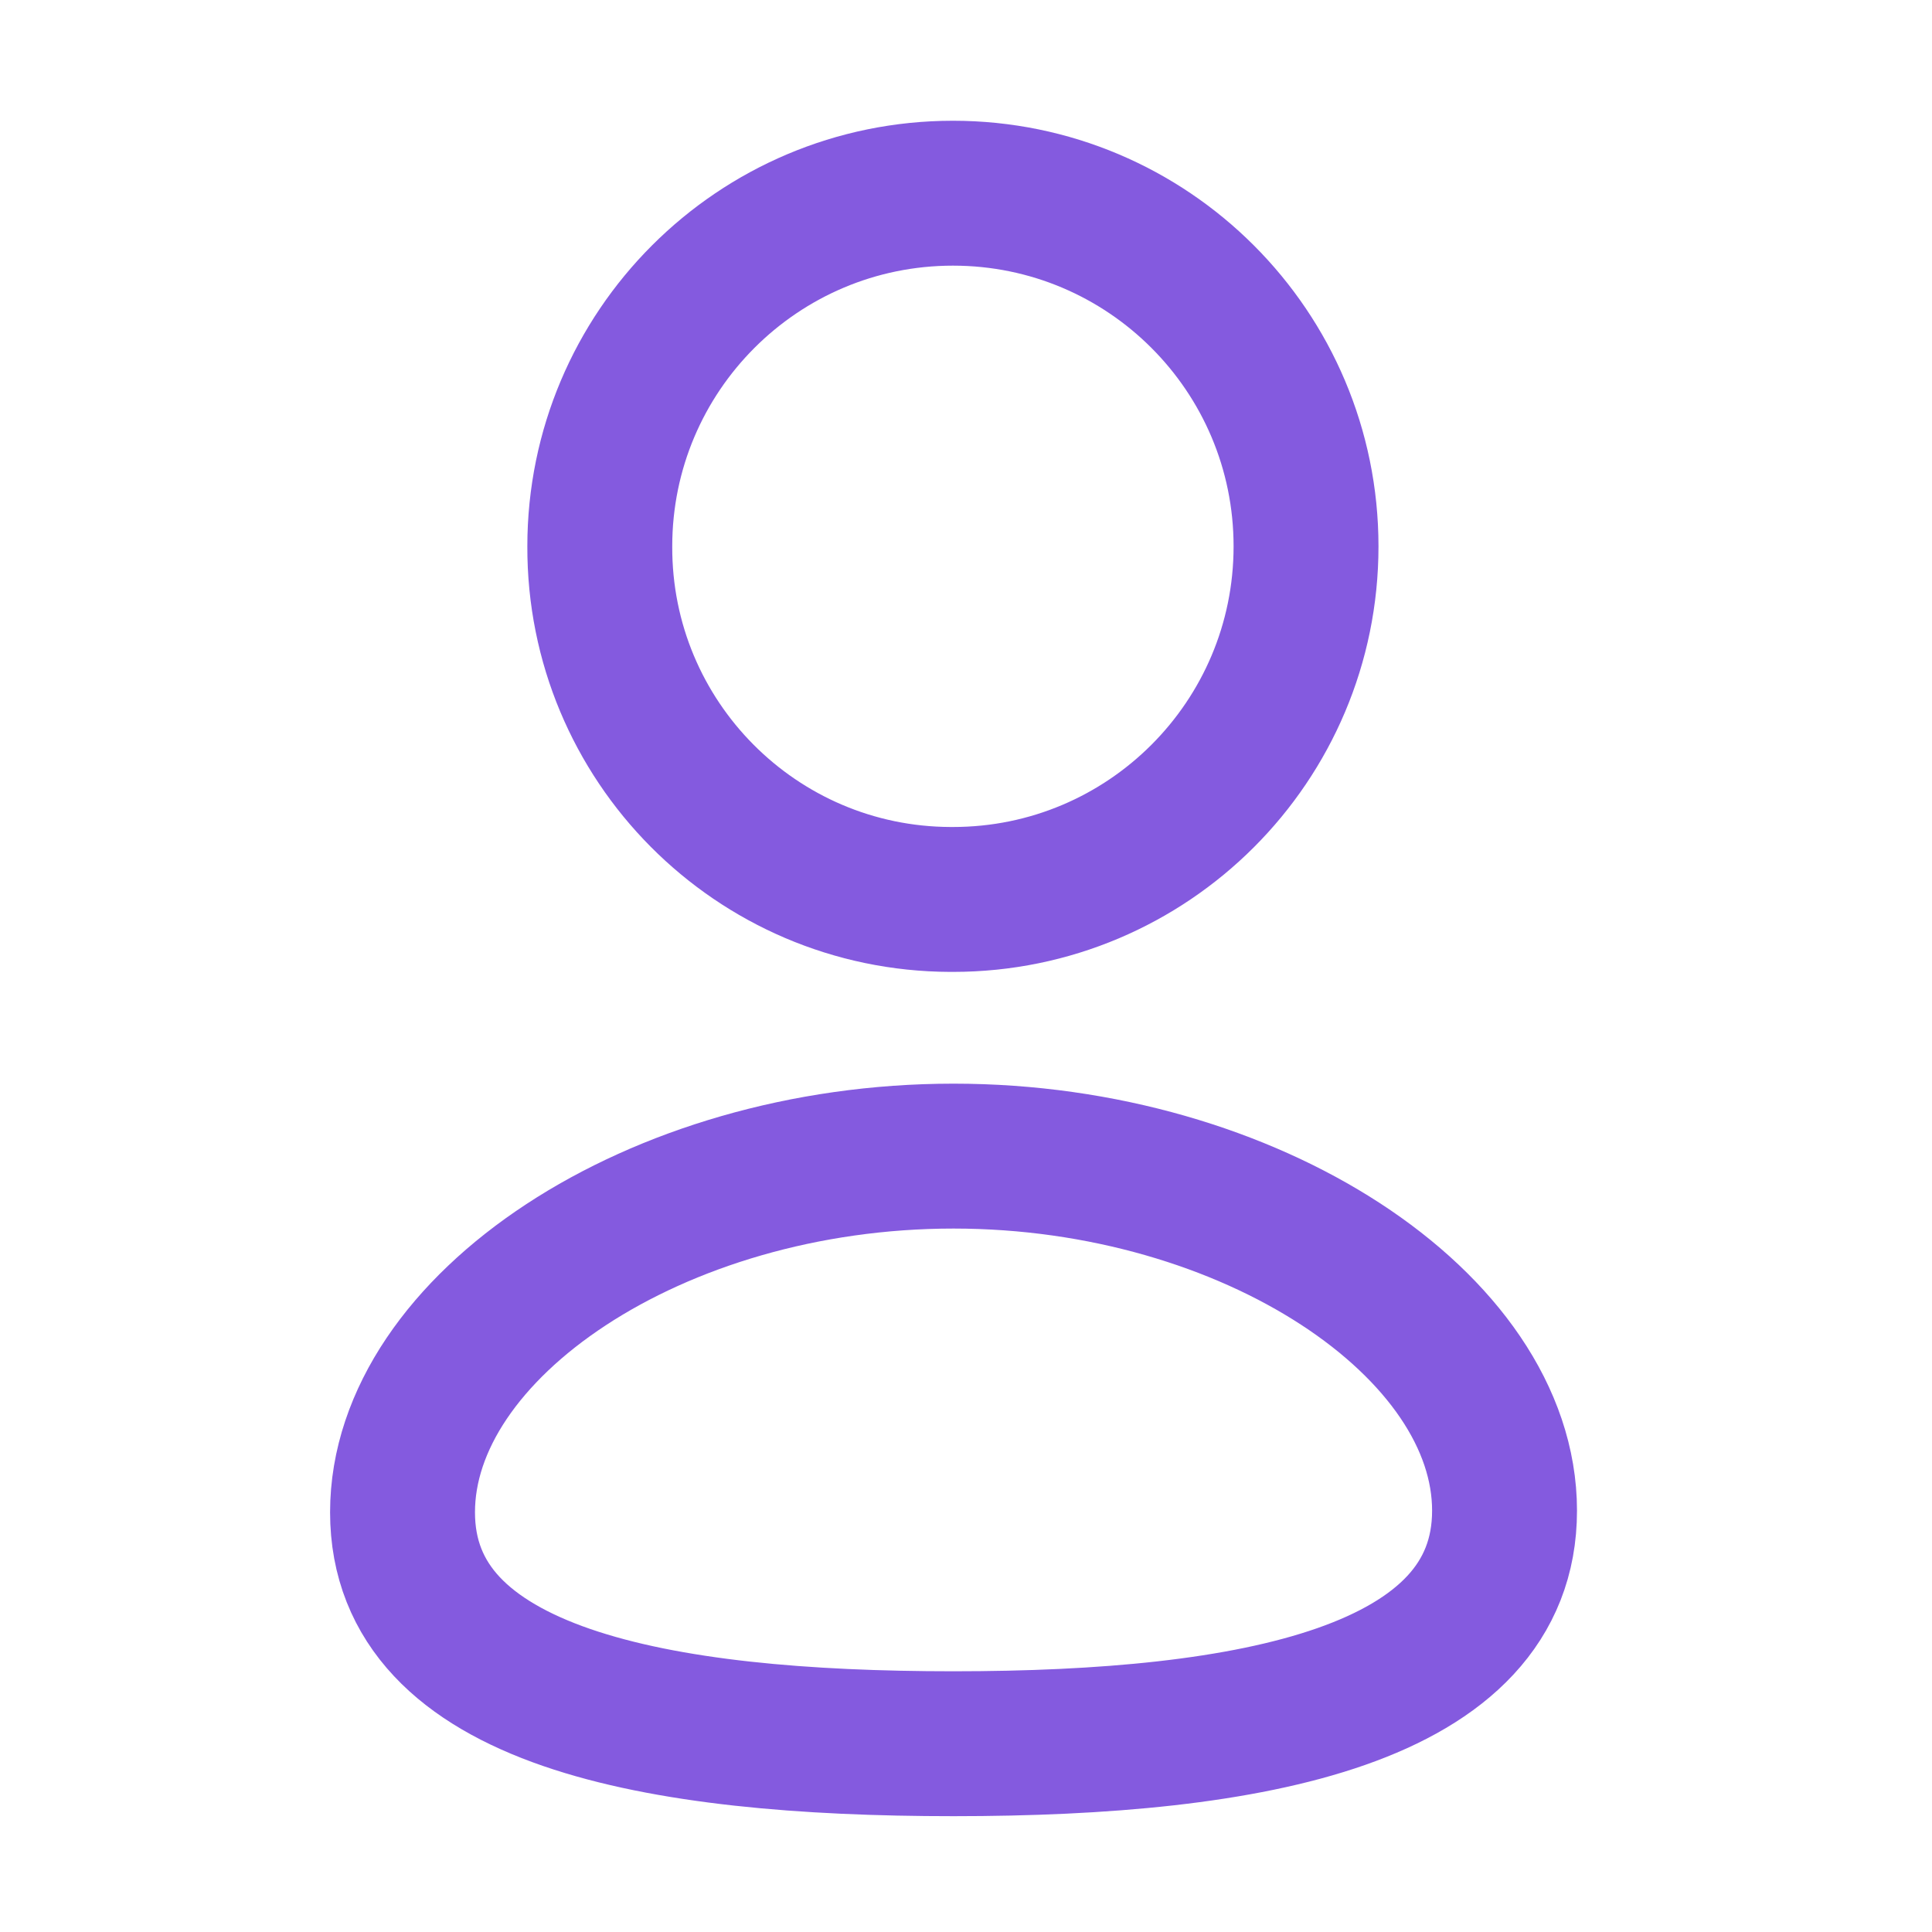
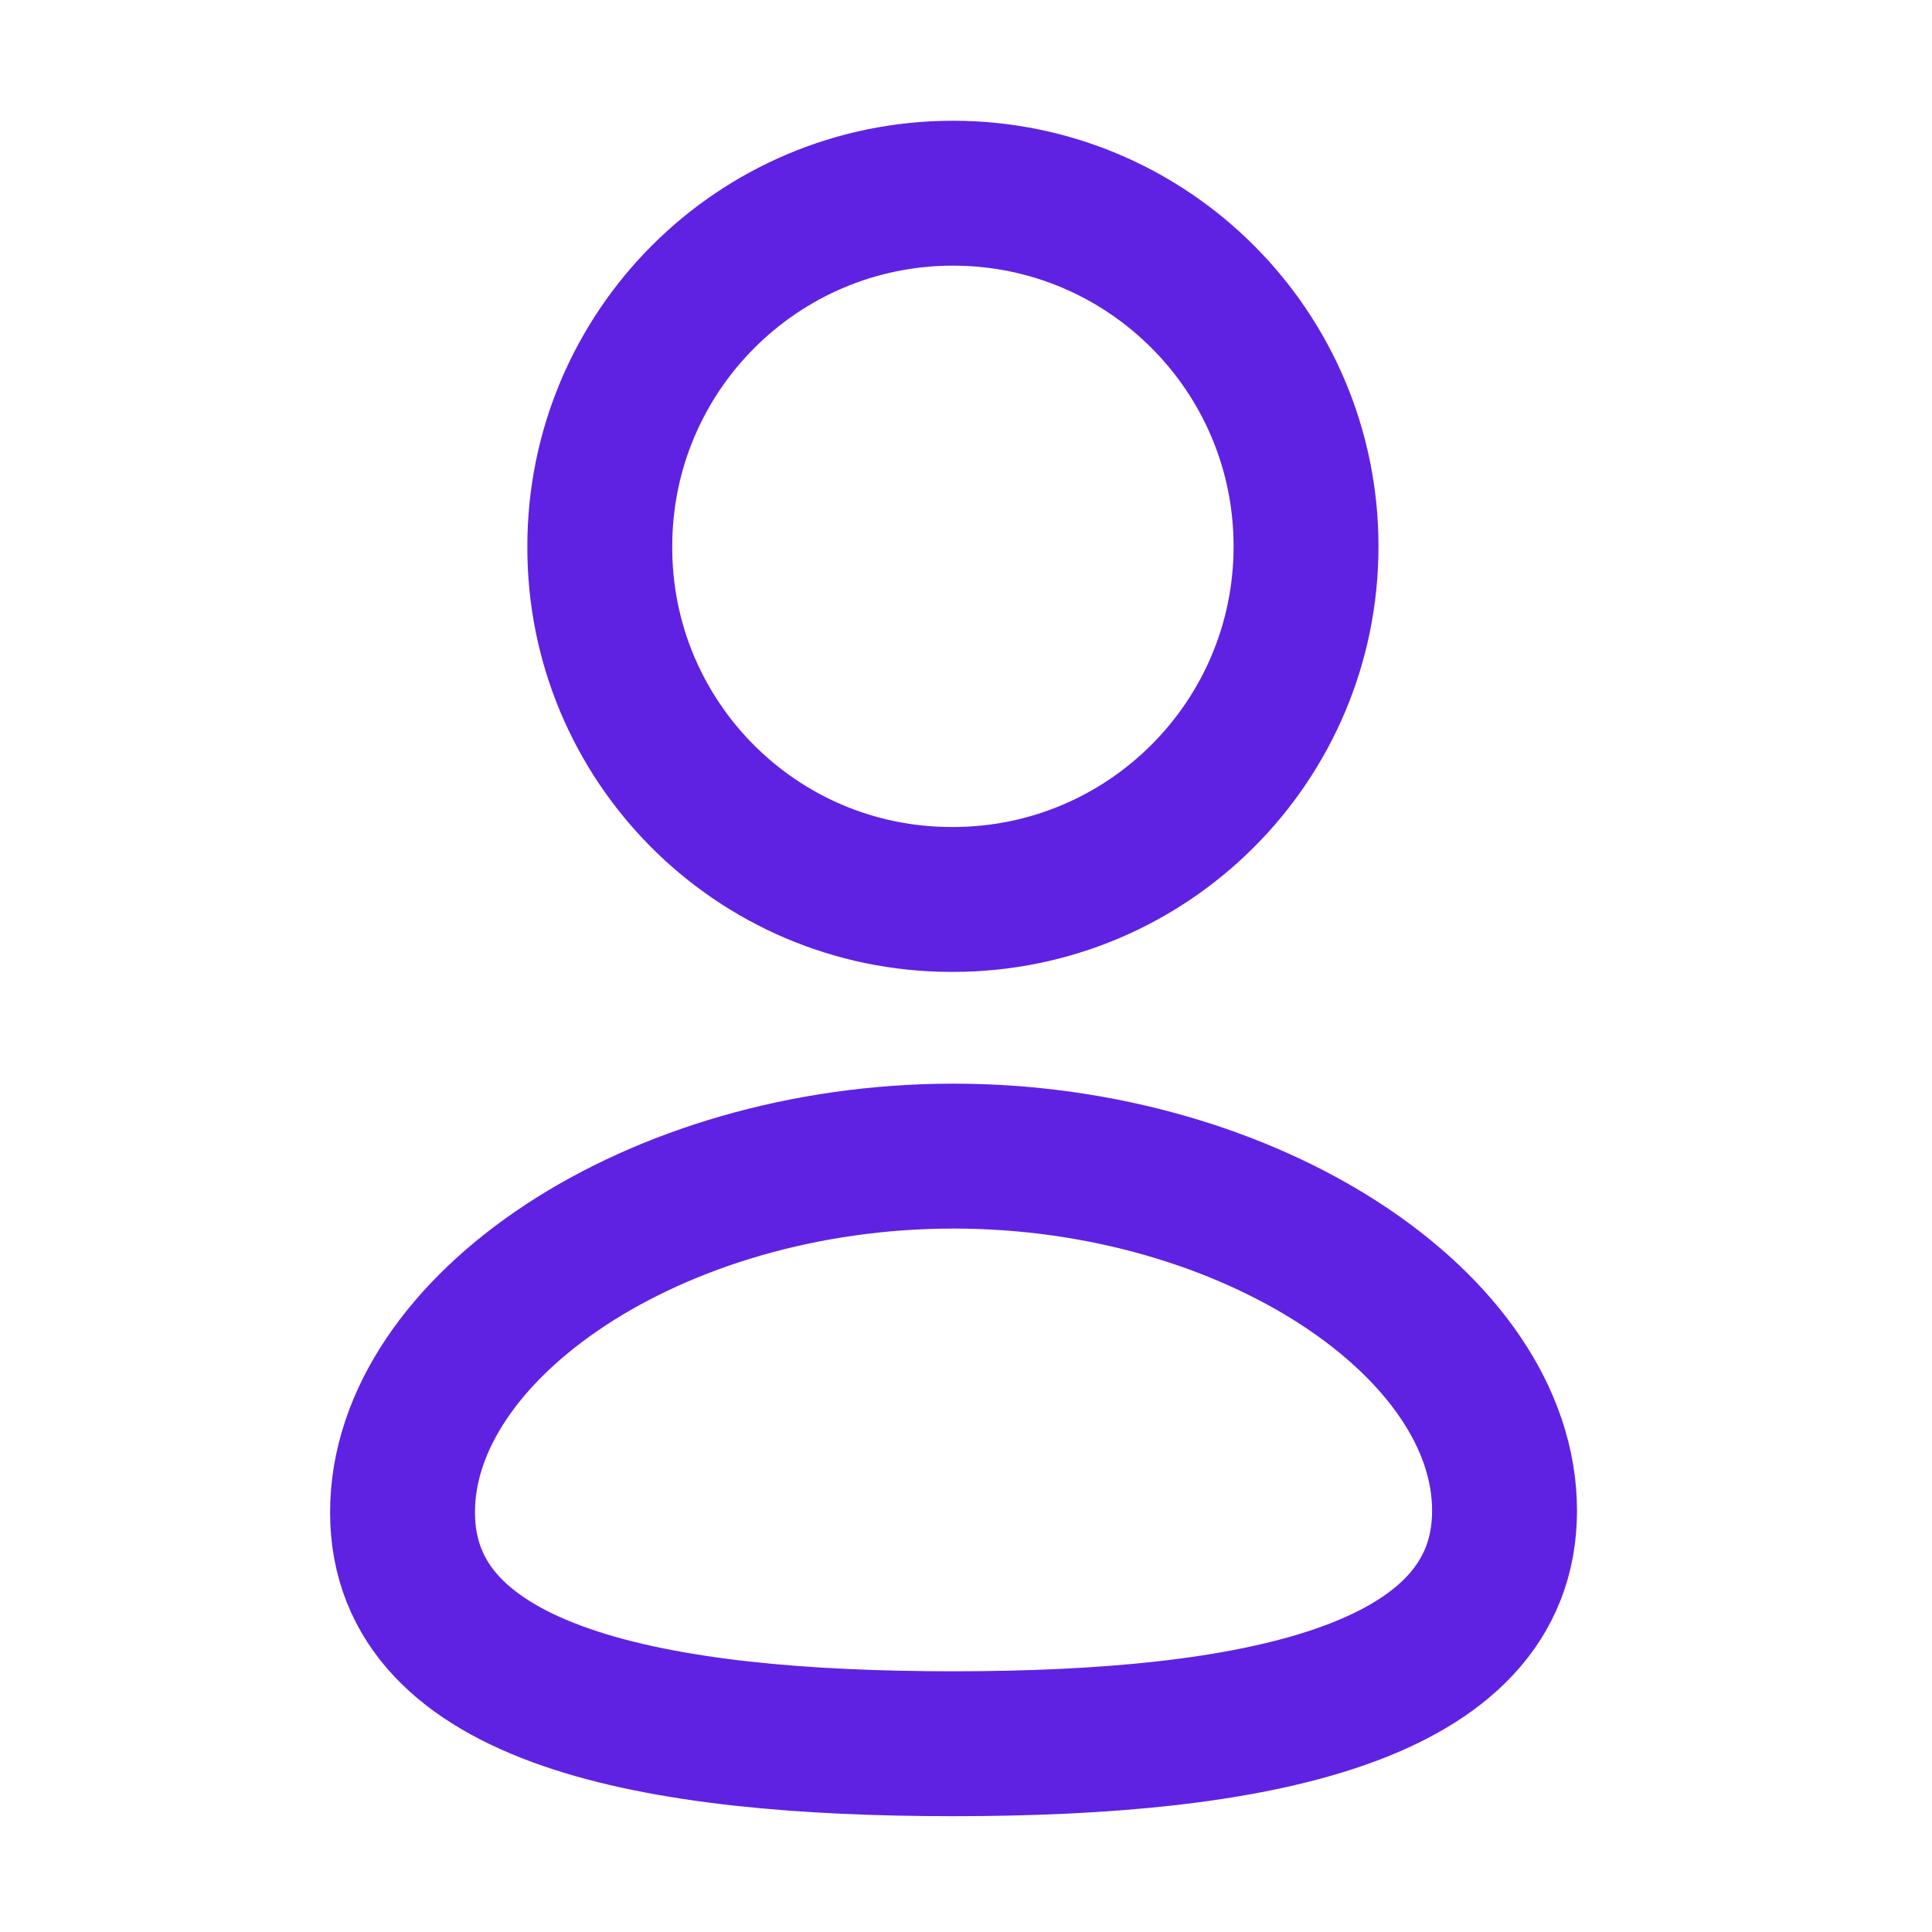
<svg xmlns="http://www.w3.org/2000/svg" width="20" height="20" viewBox="0 0 20 20" fill="none">
-   <path fill-rule="evenodd" clip-rule="evenodd" d="M9.871 18.051C6.794 18.051 4.167 17.572 4.167 15.655C4.167 13.738 6.778 11.968 9.871 11.968C12.947 11.968 15.575 13.721 15.575 15.638C15.575 17.554 12.964 18.051 9.871 18.051Z" stroke="#845ADF" stroke-width="1.5" stroke-linecap="round" stroke-linejoin="round" />
-   <path fill-rule="evenodd" clip-rule="evenodd" d="M9.865 9.311C11.884 9.311 13.52 7.675 13.52 5.656C13.52 3.637 11.884 2 9.865 2C7.846 2 6.209 3.637 6.209 5.656C6.202 7.668 7.827 9.305 9.839 9.311C9.848 9.311 9.857 9.311 9.865 9.311Z" stroke="#845ADF" stroke-width="1.5" stroke-linecap="round" stroke-linejoin="round" />
+   <path fill-rule="evenodd" clip-rule="evenodd" d="M9.871 18.051C6.794 18.051 4.167 17.572 4.167 15.655C4.167 13.738 6.778 11.968 9.871 11.968C12.947 11.968 15.575 13.721 15.575 15.638C15.575 17.554 12.964 18.051 9.871 18.051Z" stroke="#5F22E2" stroke-width="1.5" stroke-linecap="round" stroke-linejoin="round" />
+   <path fill-rule="evenodd" clip-rule="evenodd" d="M9.865 9.311C11.884 9.311 13.52 7.675 13.52 5.656C13.52 3.637 11.884 2 9.865 2C7.846 2 6.209 3.637 6.209 5.656C6.202 7.668 7.827 9.305 9.839 9.311C9.848 9.311 9.857 9.311 9.865 9.311Z" stroke="#5F22E2" stroke-width="1.5" stroke-linecap="round" stroke-linejoin="round" />
</svg>
